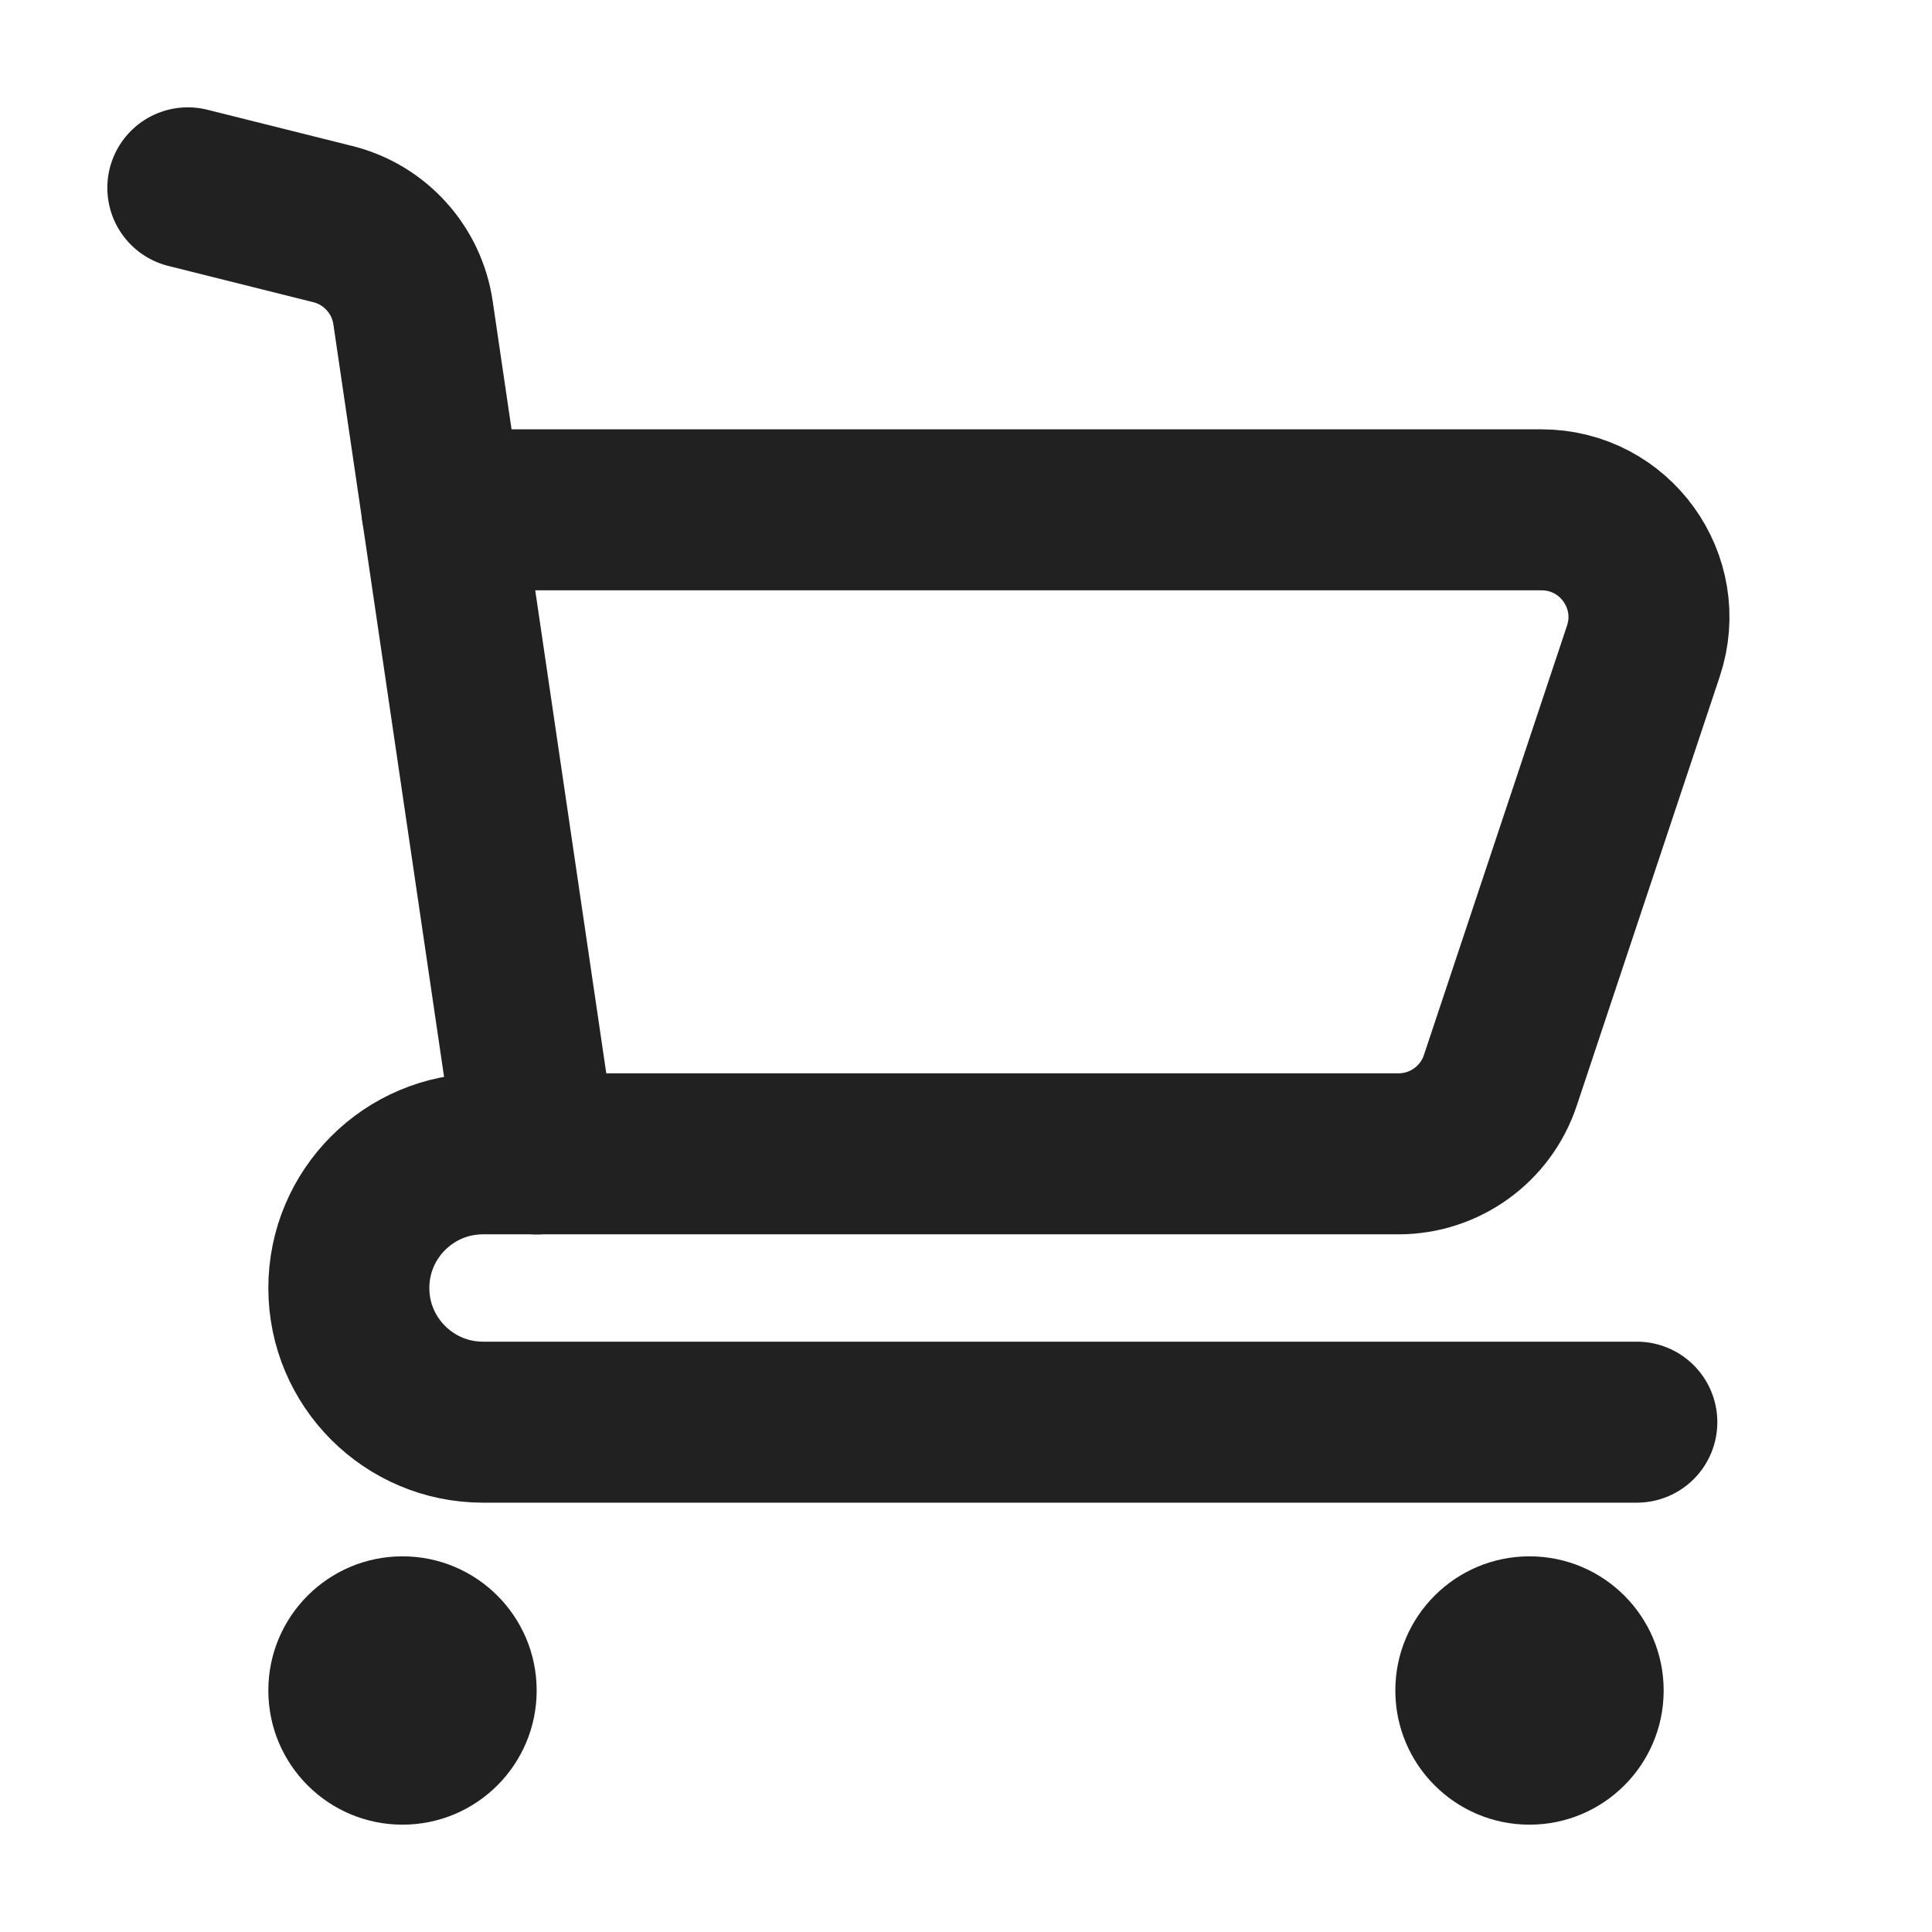
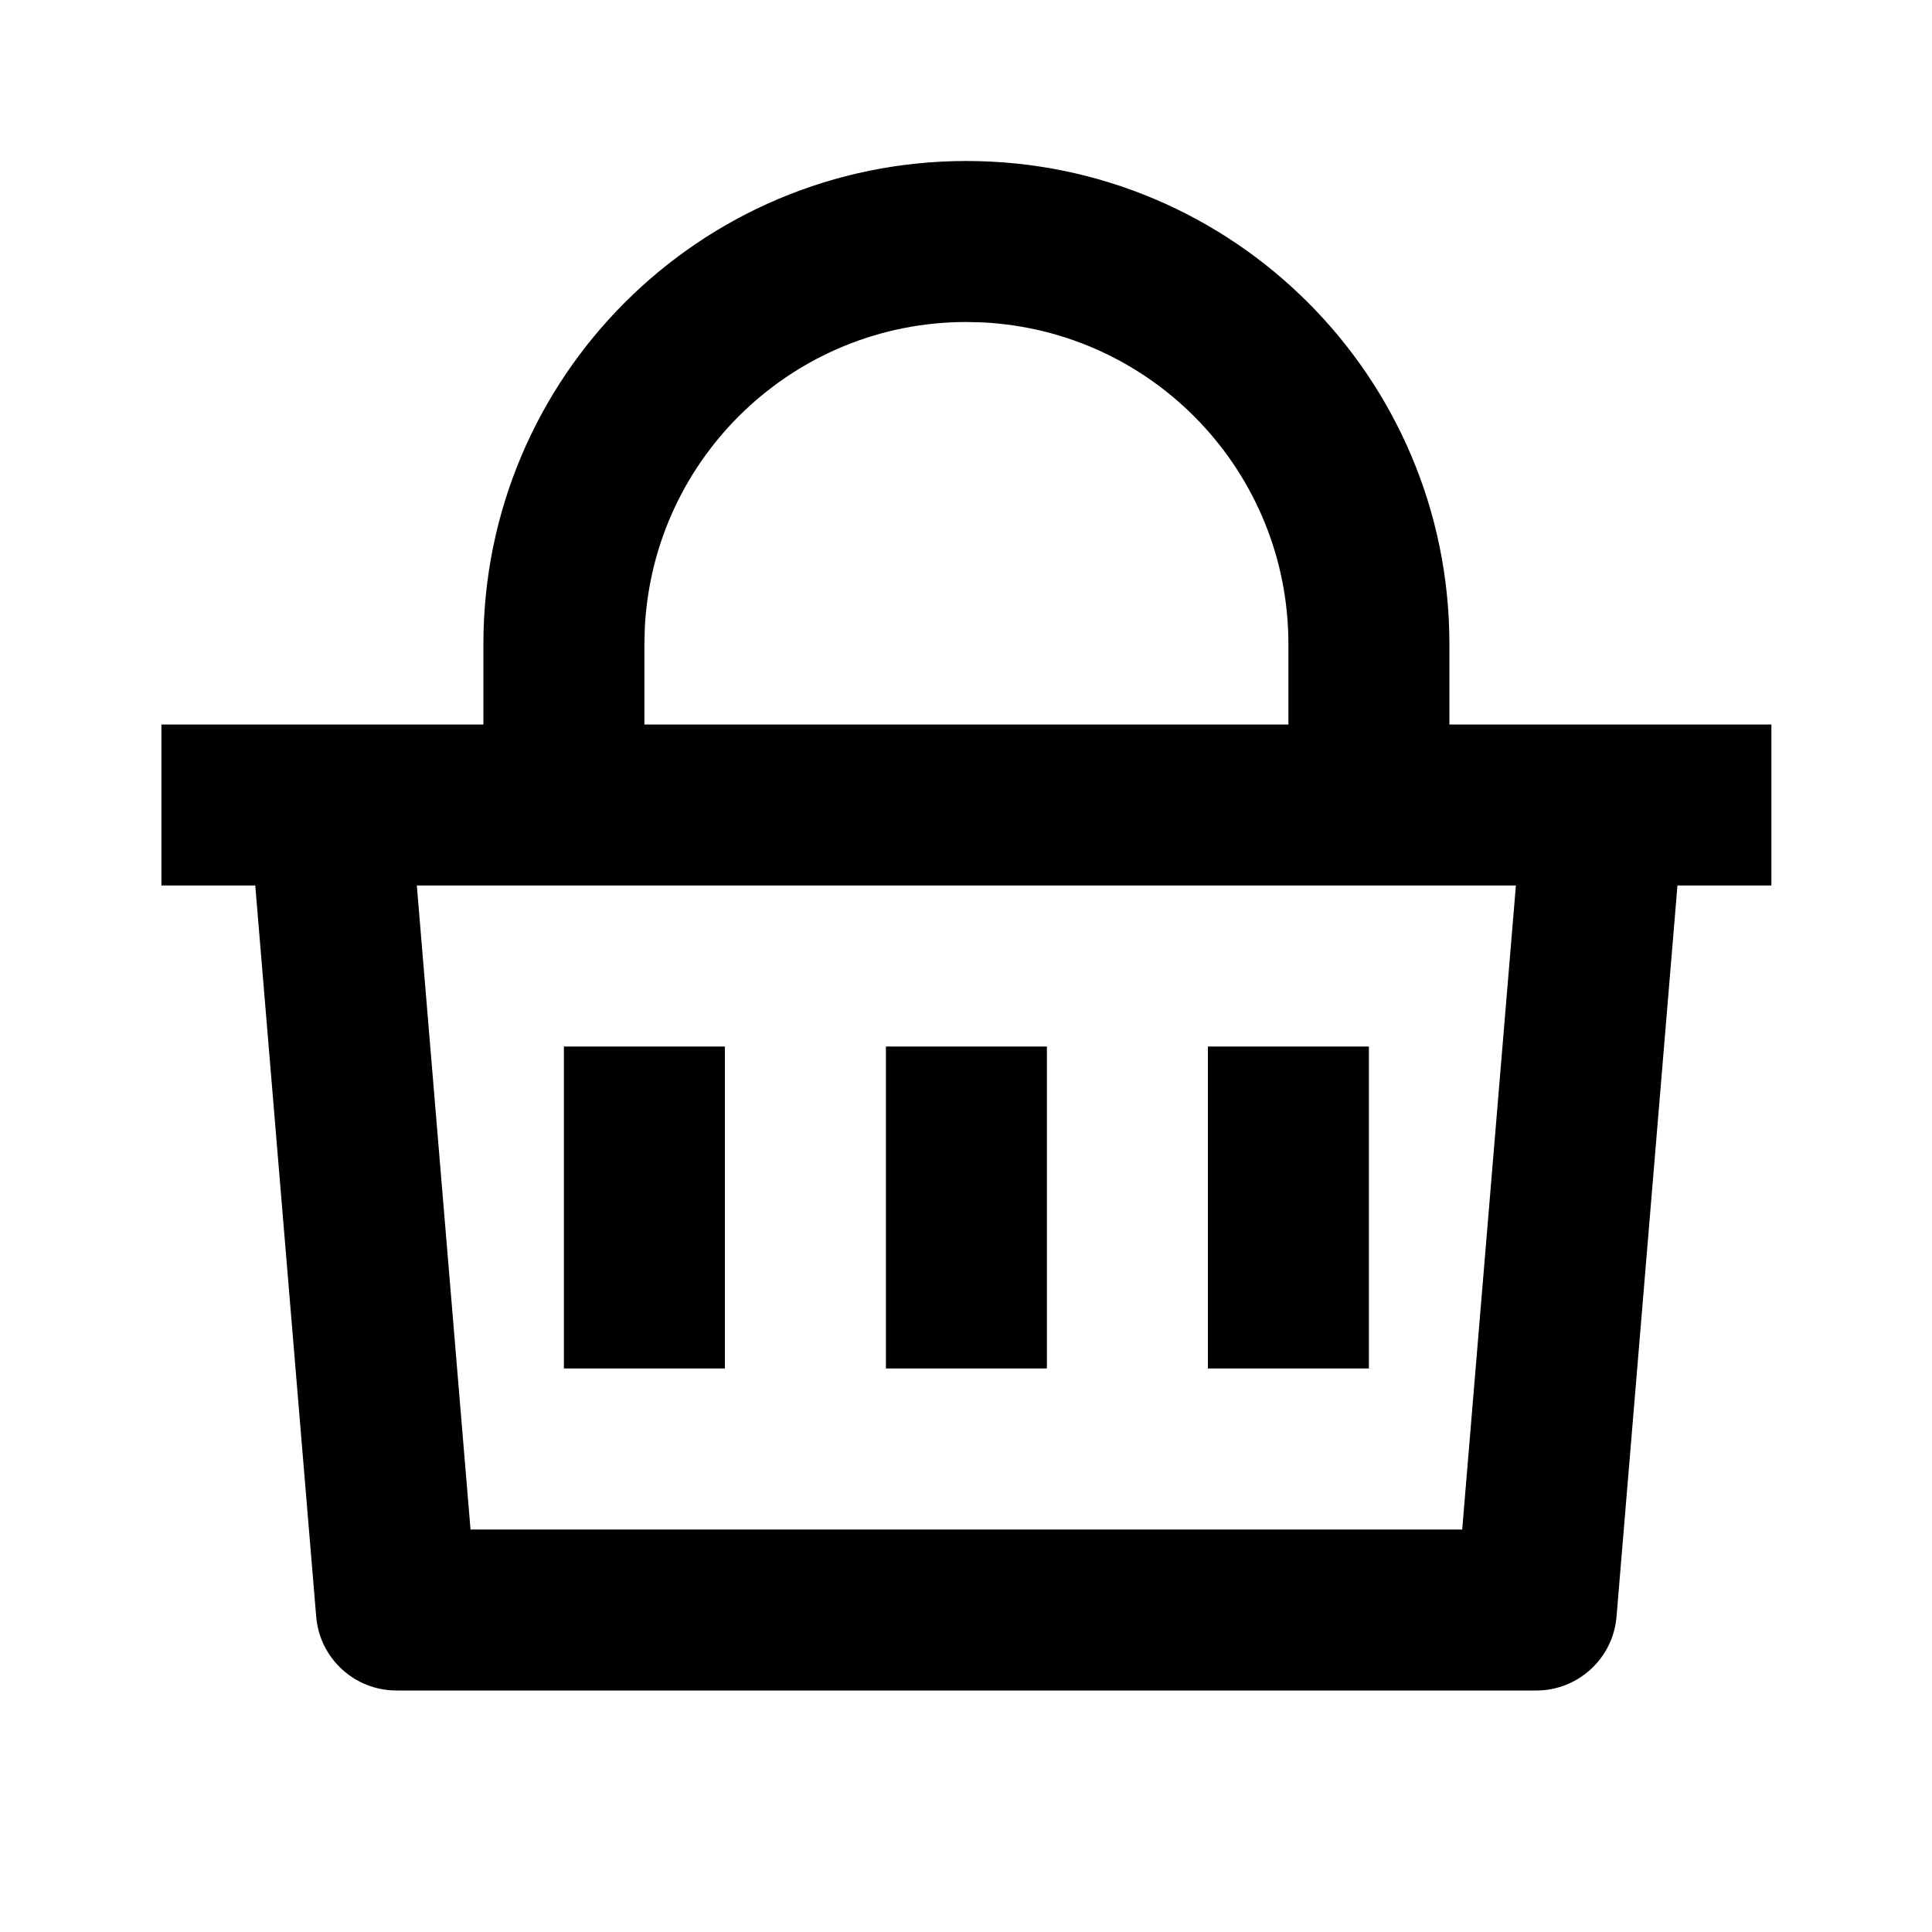
- <svg xmlns="http://www.w3.org/2000/svg" height="18" width="18" viewBox="0 0 18 18">
-   <g stroke-width="1.5" fill="none" stroke="#212121" class="nc-icon-wrapper">
-     <path d="M1.75,1.75l1.351,.338c.393,.098,.688,.424,.747,.825l1.153,7.838" stroke-linecap="round" stroke-linejoin="round" />
-     <path d="M15.25,13.25H4.5c-.69,0-1.25-.56-1.25-1.25h0c0-.69,.56-1.25,1.25-1.25H13.029c.43,0,.813-.275,.949-.684l1.333-4c.216-.648-.266-1.316-.949-1.316H4.118" stroke-linecap="round" stroke-linejoin="round" />
-     <circle cx="3.75" cy="15.75" r="1.25" stroke="none" fill="#212121" />
-     <circle cx="14.25" cy="15.75" r="1.25" stroke="none" fill="#212121" />
-   </g>
+ <svg xmlns="http://www.w3.org/2000/svg" width="32" height="32" viewBox="0 0 24 24">
+   <path fill="currentColor" d="M12.005 2a6 6 0 0 1 6 6v1h4v2h-1.167l-.757 9.083a1 1 0 0 1-.996.917H4.925a1 1 0 0 1-.997-.917L3.171 11H2.005V9h4V8a6 6 0 0 1 6-6m6.826 9H5.178l.667 8h12.319zm-5.826 2v4h-2v-4zm-4 0v4h-2v-4zm8 0v4h-2v-4zm-5-9A4 4 0 0 0 8.01 7.8l-.005.2v1h8V8a4 4 0 0 0-3.8-3.995z" />
</svg>
